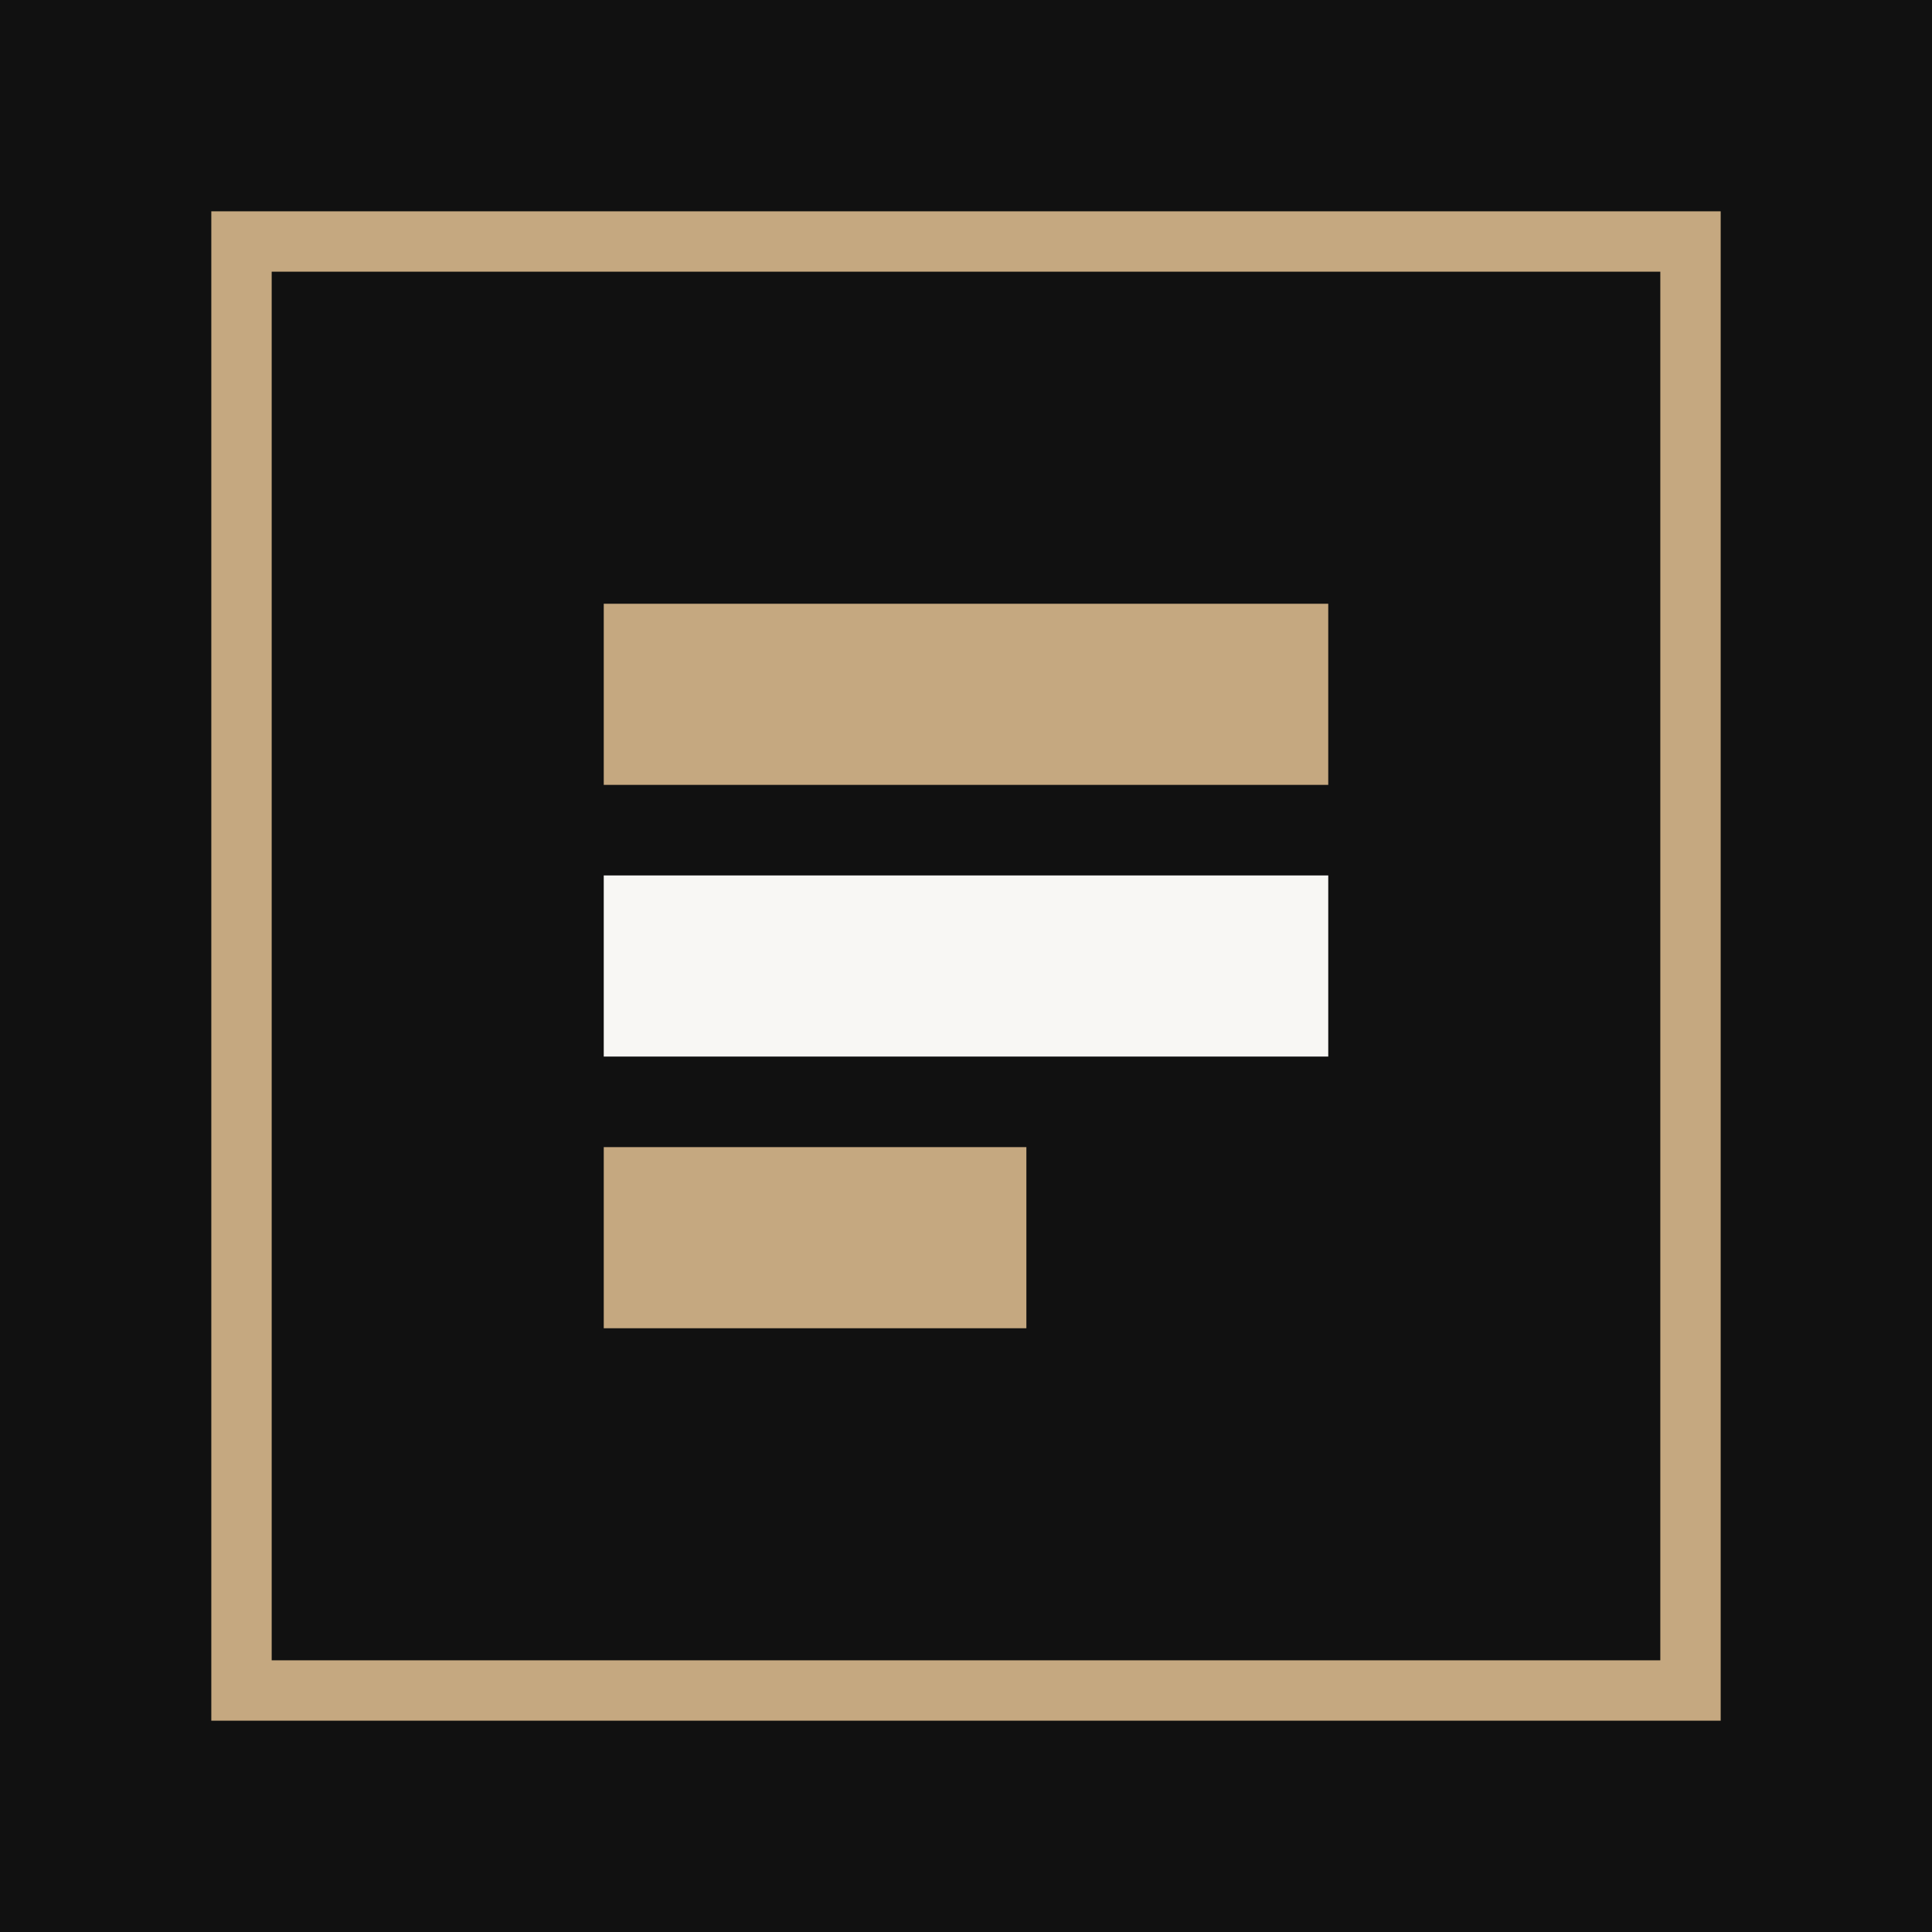
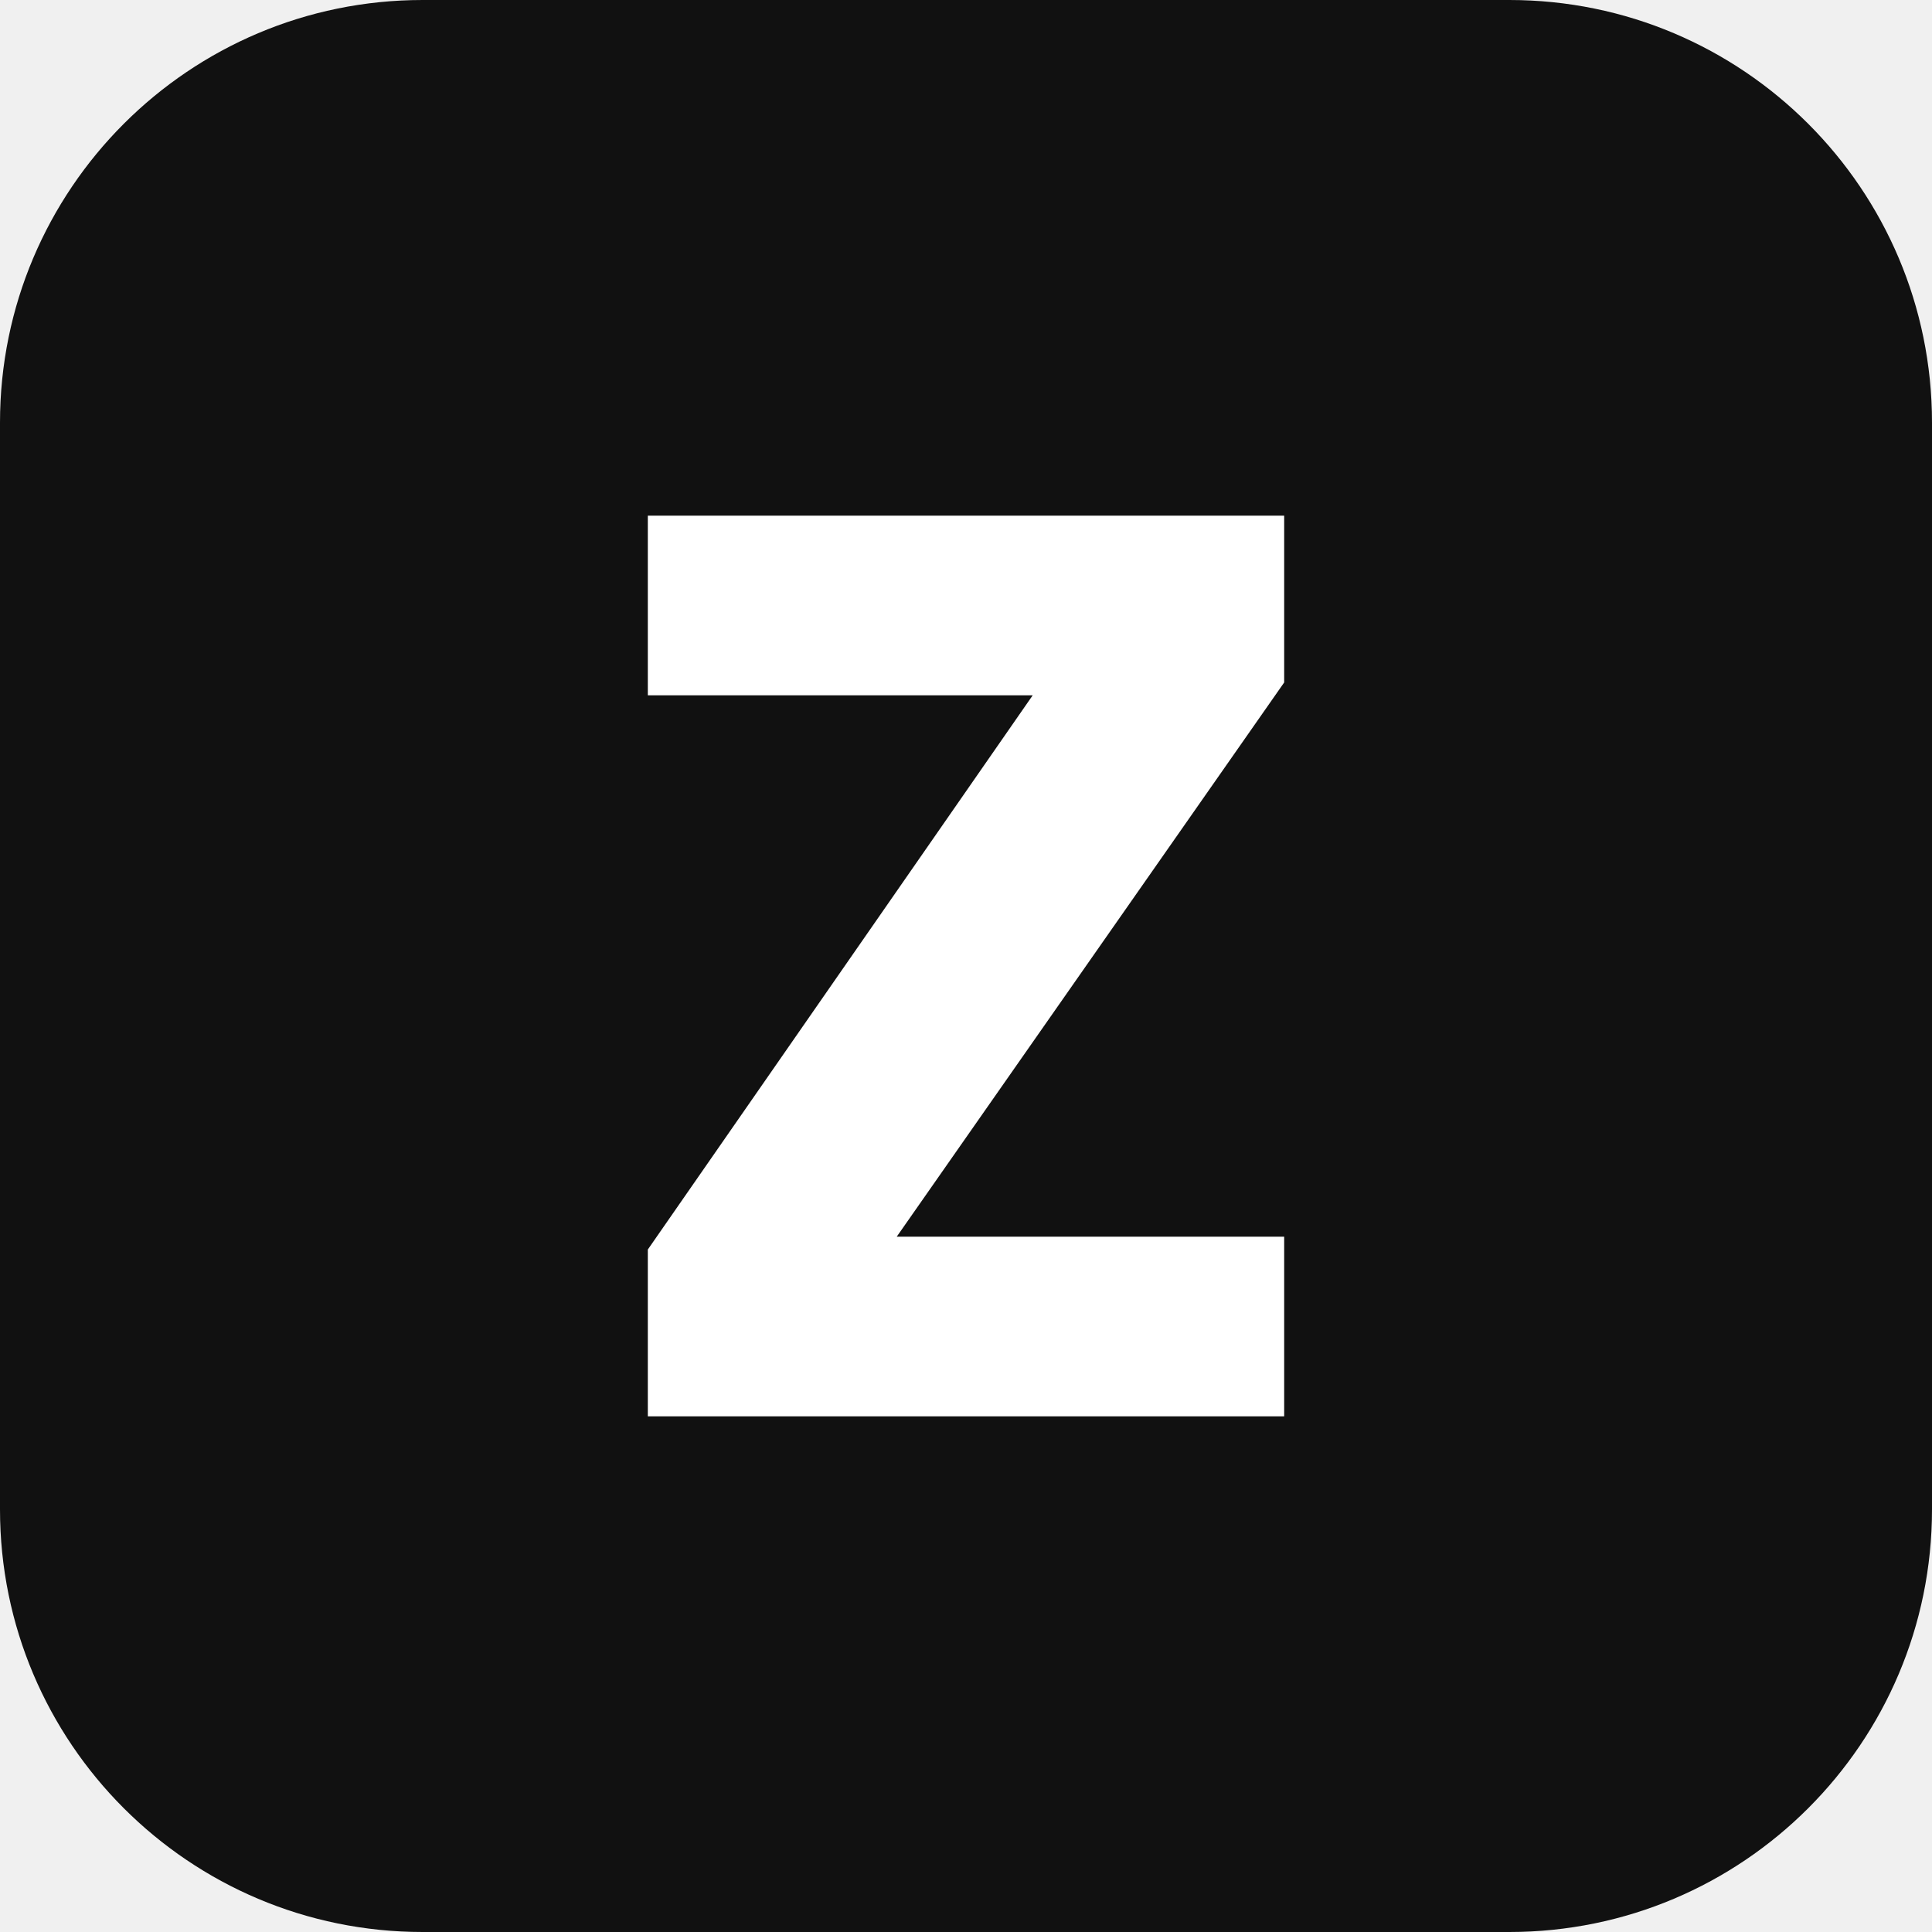
- <svg xmlns="http://www.w3.org/2000/svg" width="256" height="256" viewBox="0 0 256 256">
-   <rect width="256" height="256" fill="#111111" />
-   <rect x="32" y="32" width="192" height="192" fill="none" stroke="#C5A880" stroke-width="8" />
-   <rect x="80" y="80" width="96" height="24" fill="#C5A880" />
-   <rect x="80" y="116" width="96" height="24" fill="#F8F7F4" />
-   <rect x="80" y="152" width="56" height="24" fill="#C5A880" />
+ <svg xmlns="http://www.w3.org/2000/svg" width="512" height="512" viewBox="0 0 512 512">
+   <rect width="512" height="512" rx="112" fill="#111111" />
+   <path fill="#FFFFFF" d="M340.32 180.86L237.64 327.74L340.32 327.74L340.32 375.34L171.68 375.34L171.68 331.14L273.68 184.26L171.68 184.26L171.68 136.66L340.32 136.66L340.32 180.86Z" />
</svg>
